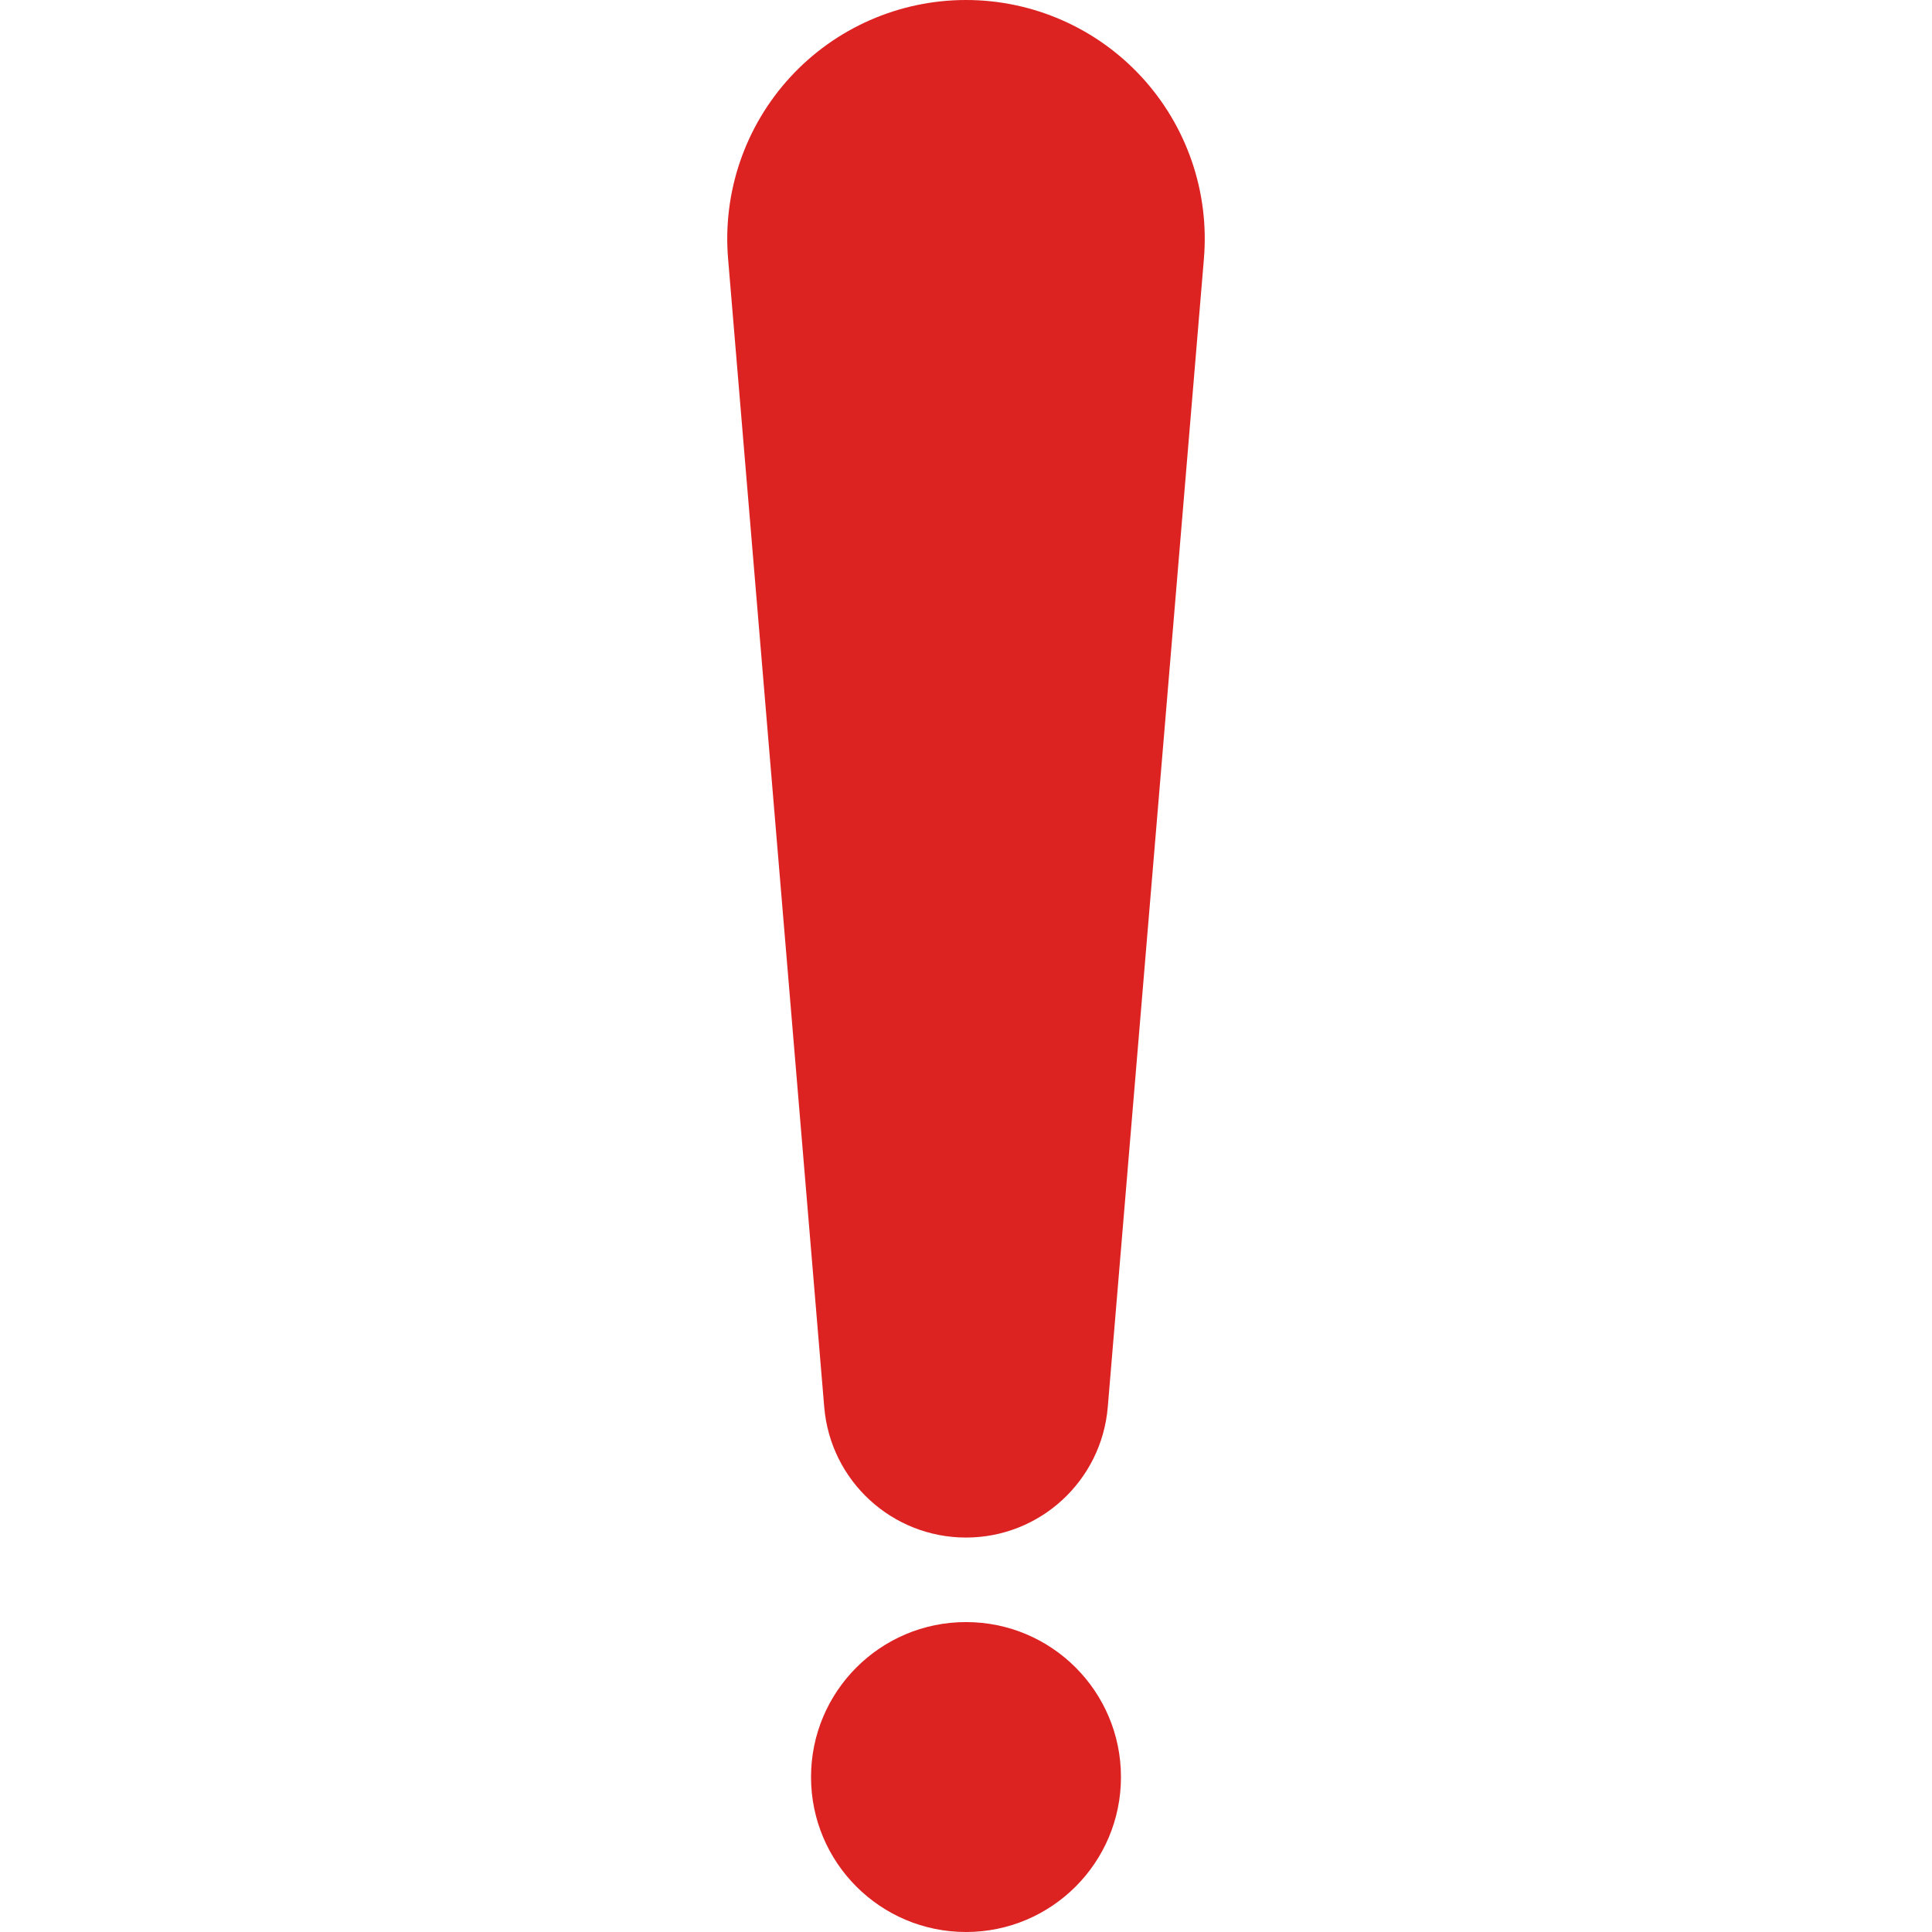
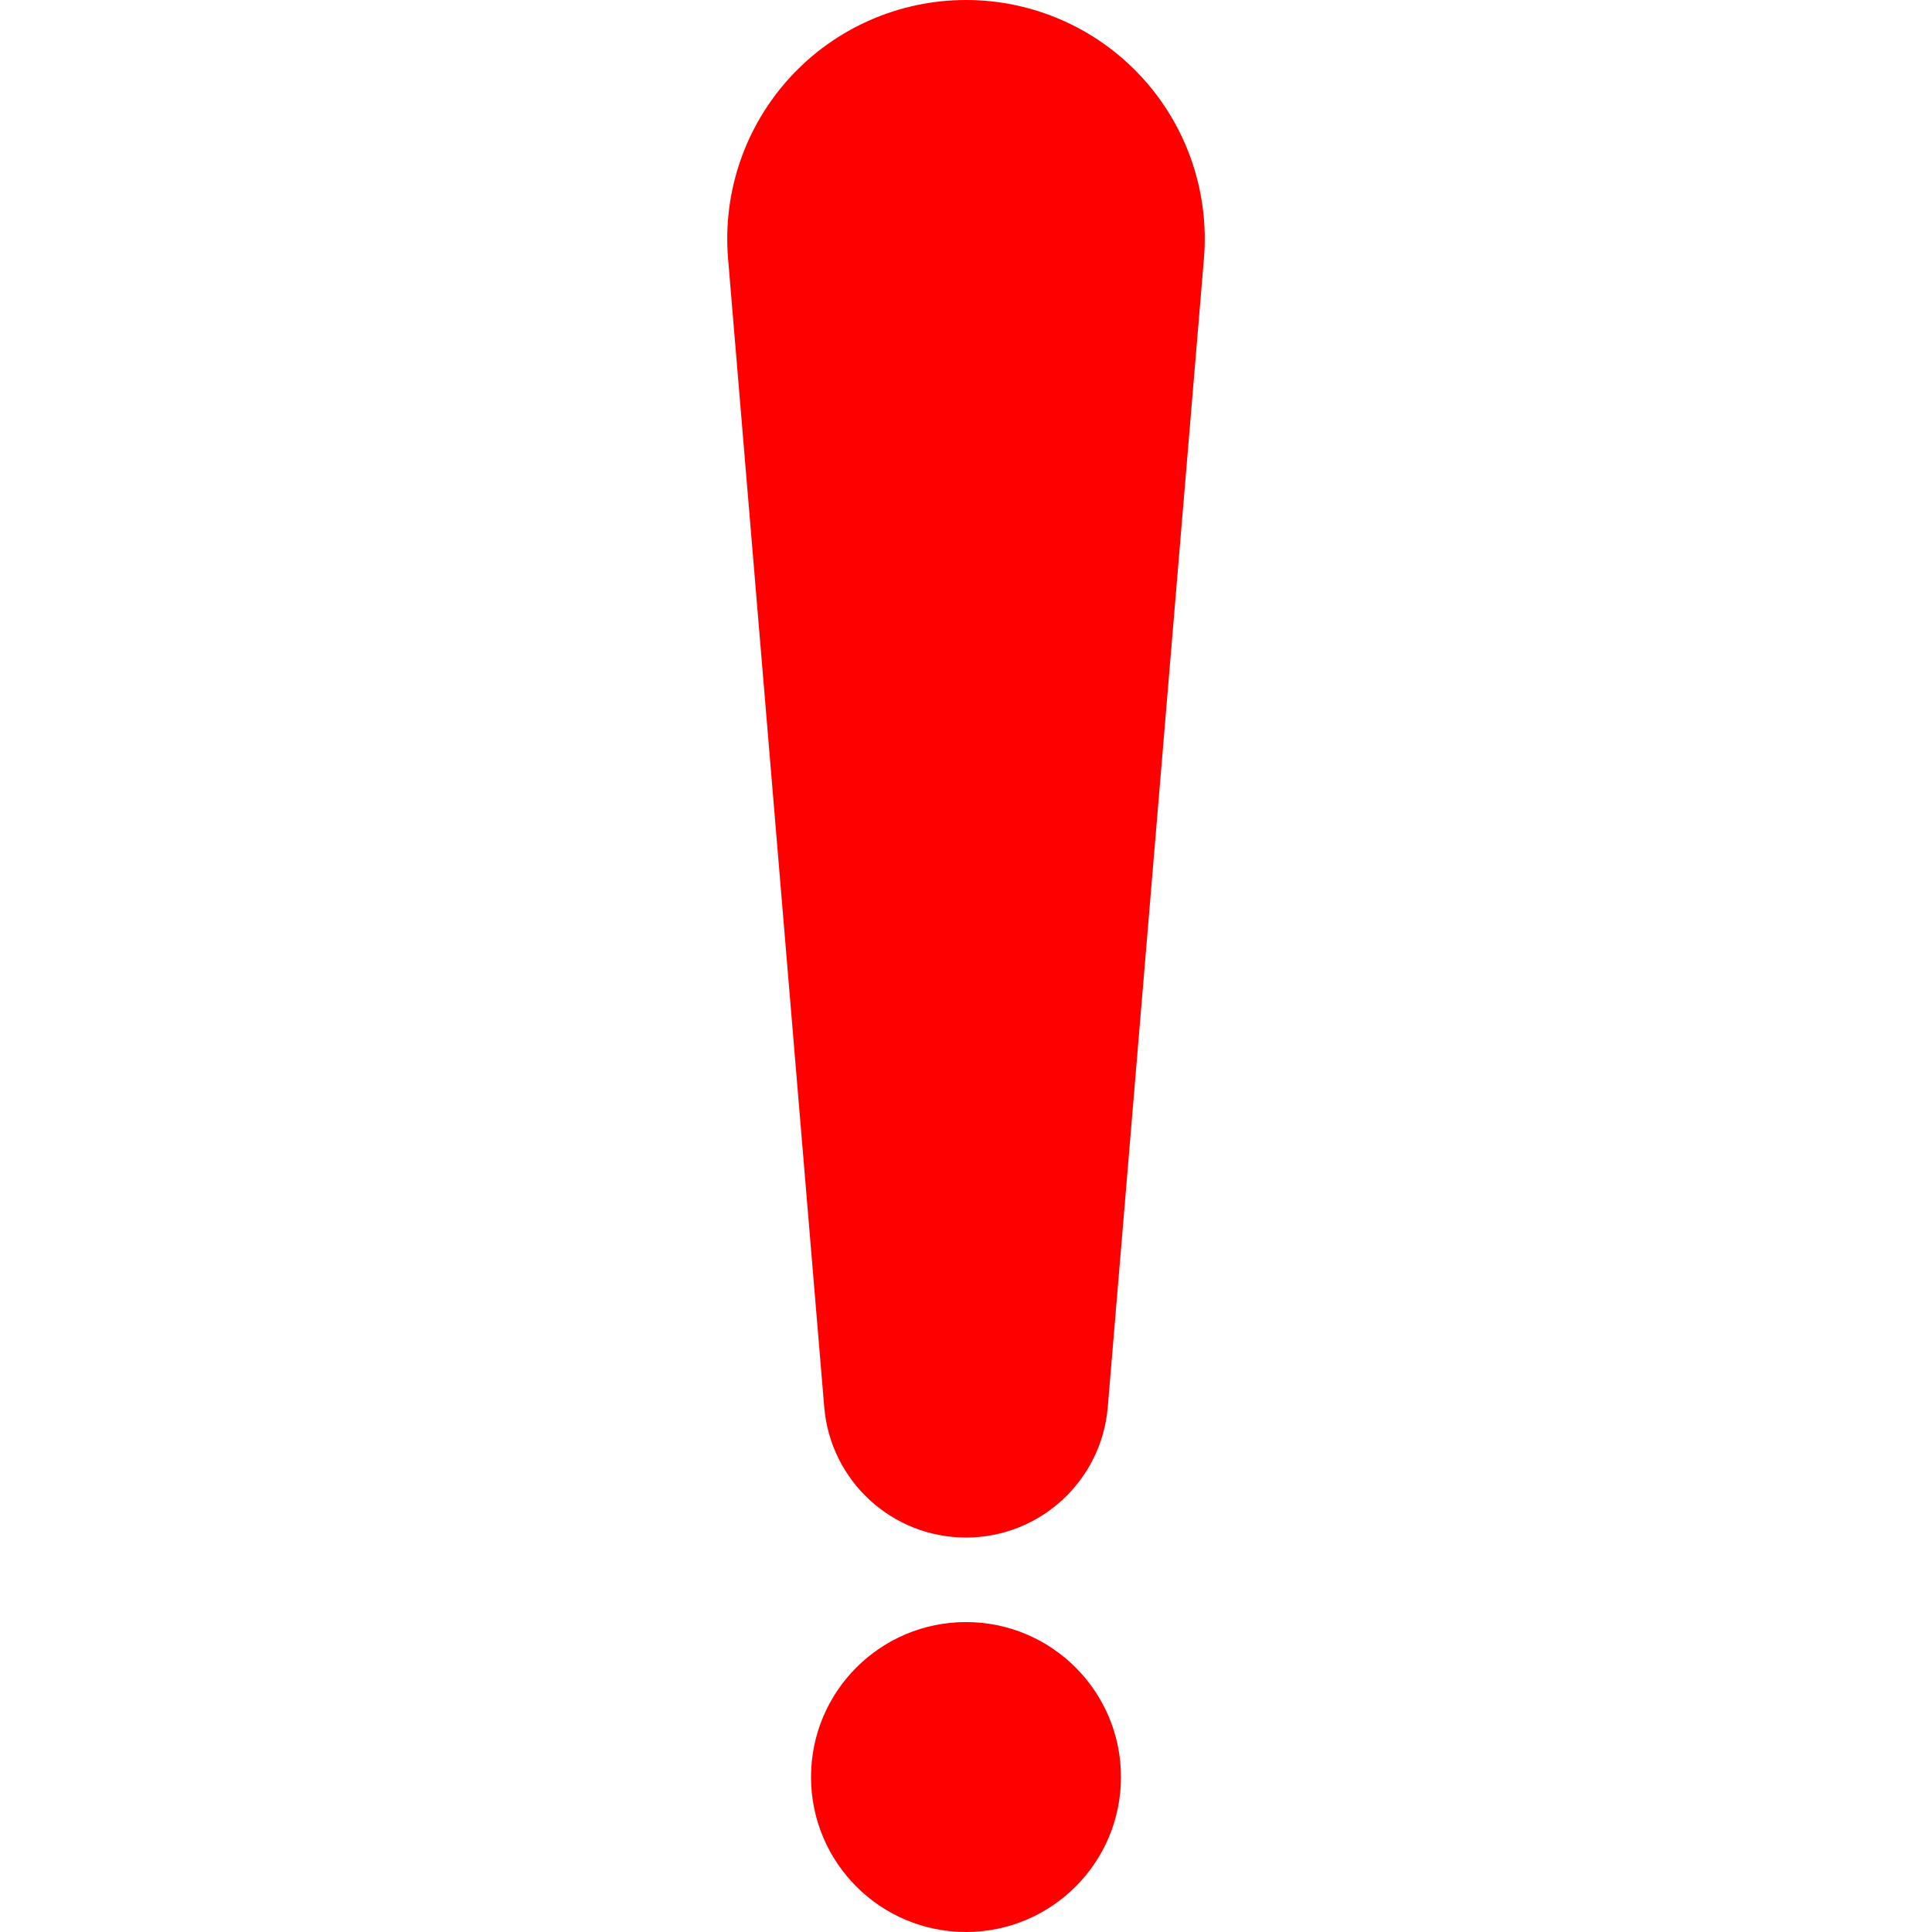
- <svg xmlns="http://www.w3.org/2000/svg" fill="#dd2222" height="14px" width="14px" version="1.1" id="Capa_1" viewBox="0 0 489.418 489.418" xml:space="preserve">
+ <svg xmlns="http://www.w3.org/2000/svg" fill="#ff0000" height="14px" width="14px" version="1.1" id="Capa_1" viewBox="0 0 489.418 489.418" xml:space="preserve">
  <g>
    <path d="M244.709,389.496c18.736,0,34.332-14.355,35.91-33.026l24.359-290.927c1.418-16.873-4.303-33.553-15.756-46.011   C277.783,7.09,261.629,0,244.709,0s-33.074,7.09-44.514,19.532C188.74,31.99,183.022,48.67,184.44,65.543l24.359,290.927   C210.377,375.141,225.973,389.496,244.709,389.496z" />
    <path d="M244.709,410.908c-21.684,0-39.256,17.571-39.256,39.256c0,21.683,17.572,39.254,39.256,39.254   s39.256-17.571,39.256-39.254C283.965,428.479,266.393,410.908,244.709,410.908z" />
  </g>
</svg>
